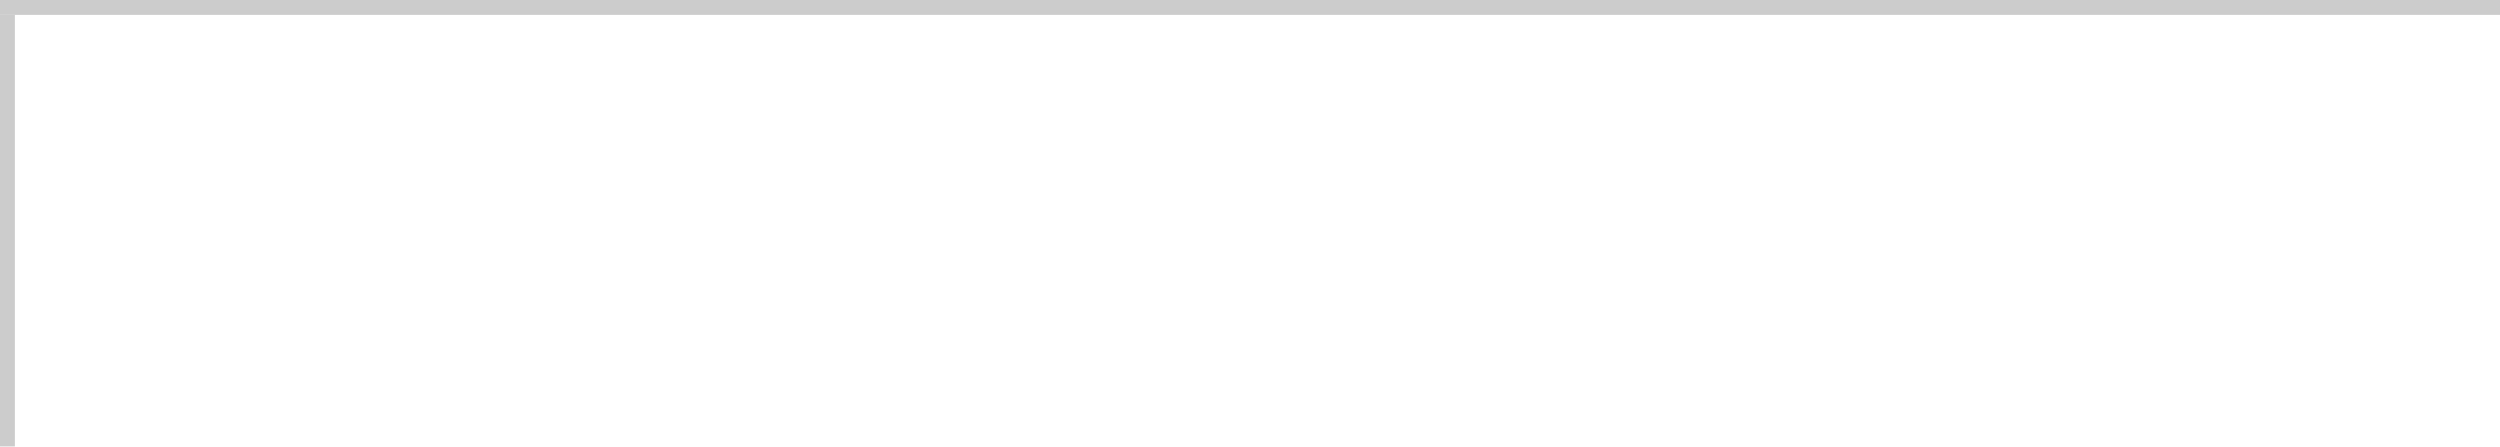
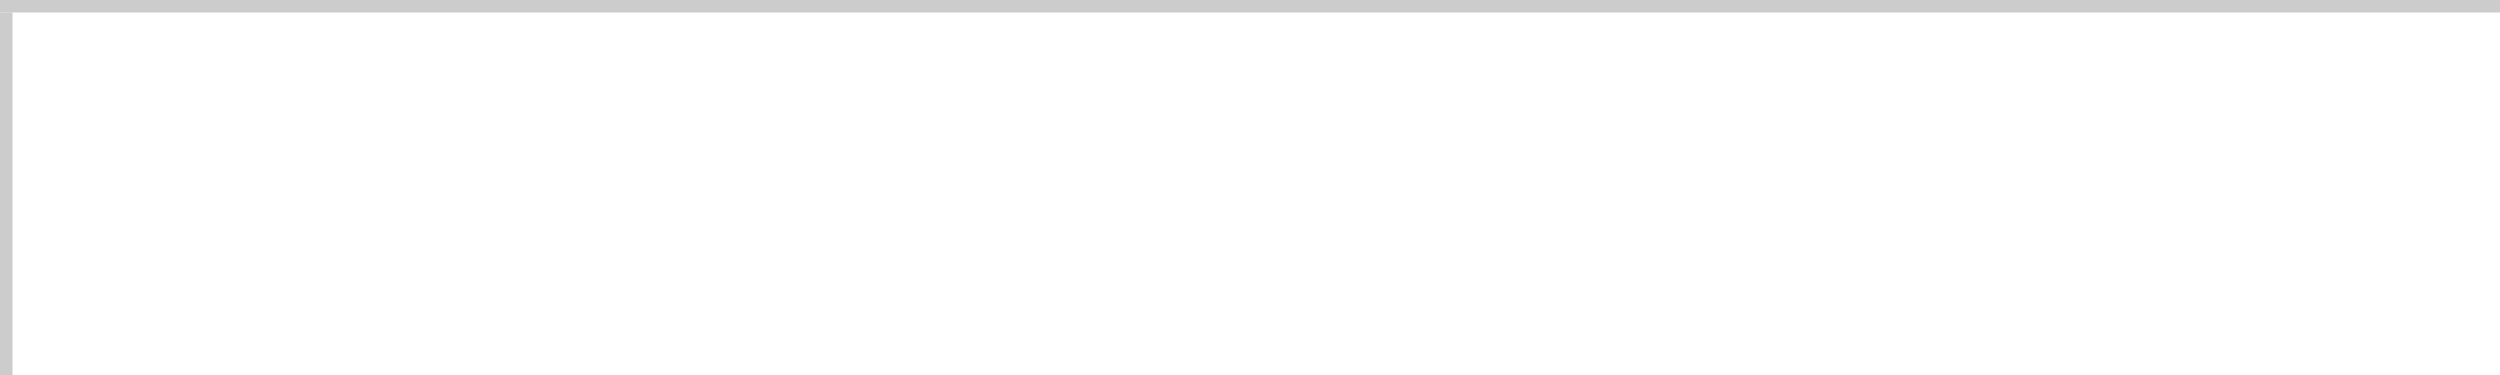
- <svg xmlns="http://www.w3.org/2000/svg" version="1.1" width="168px" height="30px" viewBox="714 150 168 30">
-   <path d="M 1 1  L 168 1  L 168 30  L 1 30  L 1 1  Z " fill-rule="nonzero" fill="rgba(255, 255, 255, 1)" stroke="none" transform="matrix(1 0 0 1 714 150 )" class="fill" />
-   <path d="M 0.5 1  L 0.5 30  " stroke-width="1" stroke-dasharray="0" stroke="rgba(204, 204, 204, 1)" fill="none" transform="matrix(1 0 0 1 714 150 )" class="stroke" />
-   <path d="M 0 0.5  L 168 0.5  " stroke-width="1" stroke-dasharray="0" stroke="rgba(204, 204, 204, 1)" fill="none" transform="matrix(1 0 0 1 714 150 )" class="stroke" />
+ <svg xmlns="http://www.w3.org/2000/svg" version="1.1" width="200px" height="30px" viewBox="350 90 200 30">
+   <path d="M 1 1  L 200 1  L 200 30  L 1 30  L 1 1  Z " fill-rule="nonzero" fill="rgba(255, 255, 255, 1)" stroke="none" transform="matrix(1 0 0 1 350 90 )" class="fill" />
+   <path d="M 0.5 1  L 0.5 30  " stroke-width="1" stroke-dasharray="0" stroke="rgba(204, 204, 204, 1)" fill="none" transform="matrix(1 0 0 1 350 90 )" class="stroke" />
+   <path d="M 0 0.5  L 200 0.5  " stroke-width="1" stroke-dasharray="0" stroke="rgba(204, 204, 204, 1)" fill="none" transform="matrix(1 0 0 1 350 90 )" class="stroke" />
</svg>
